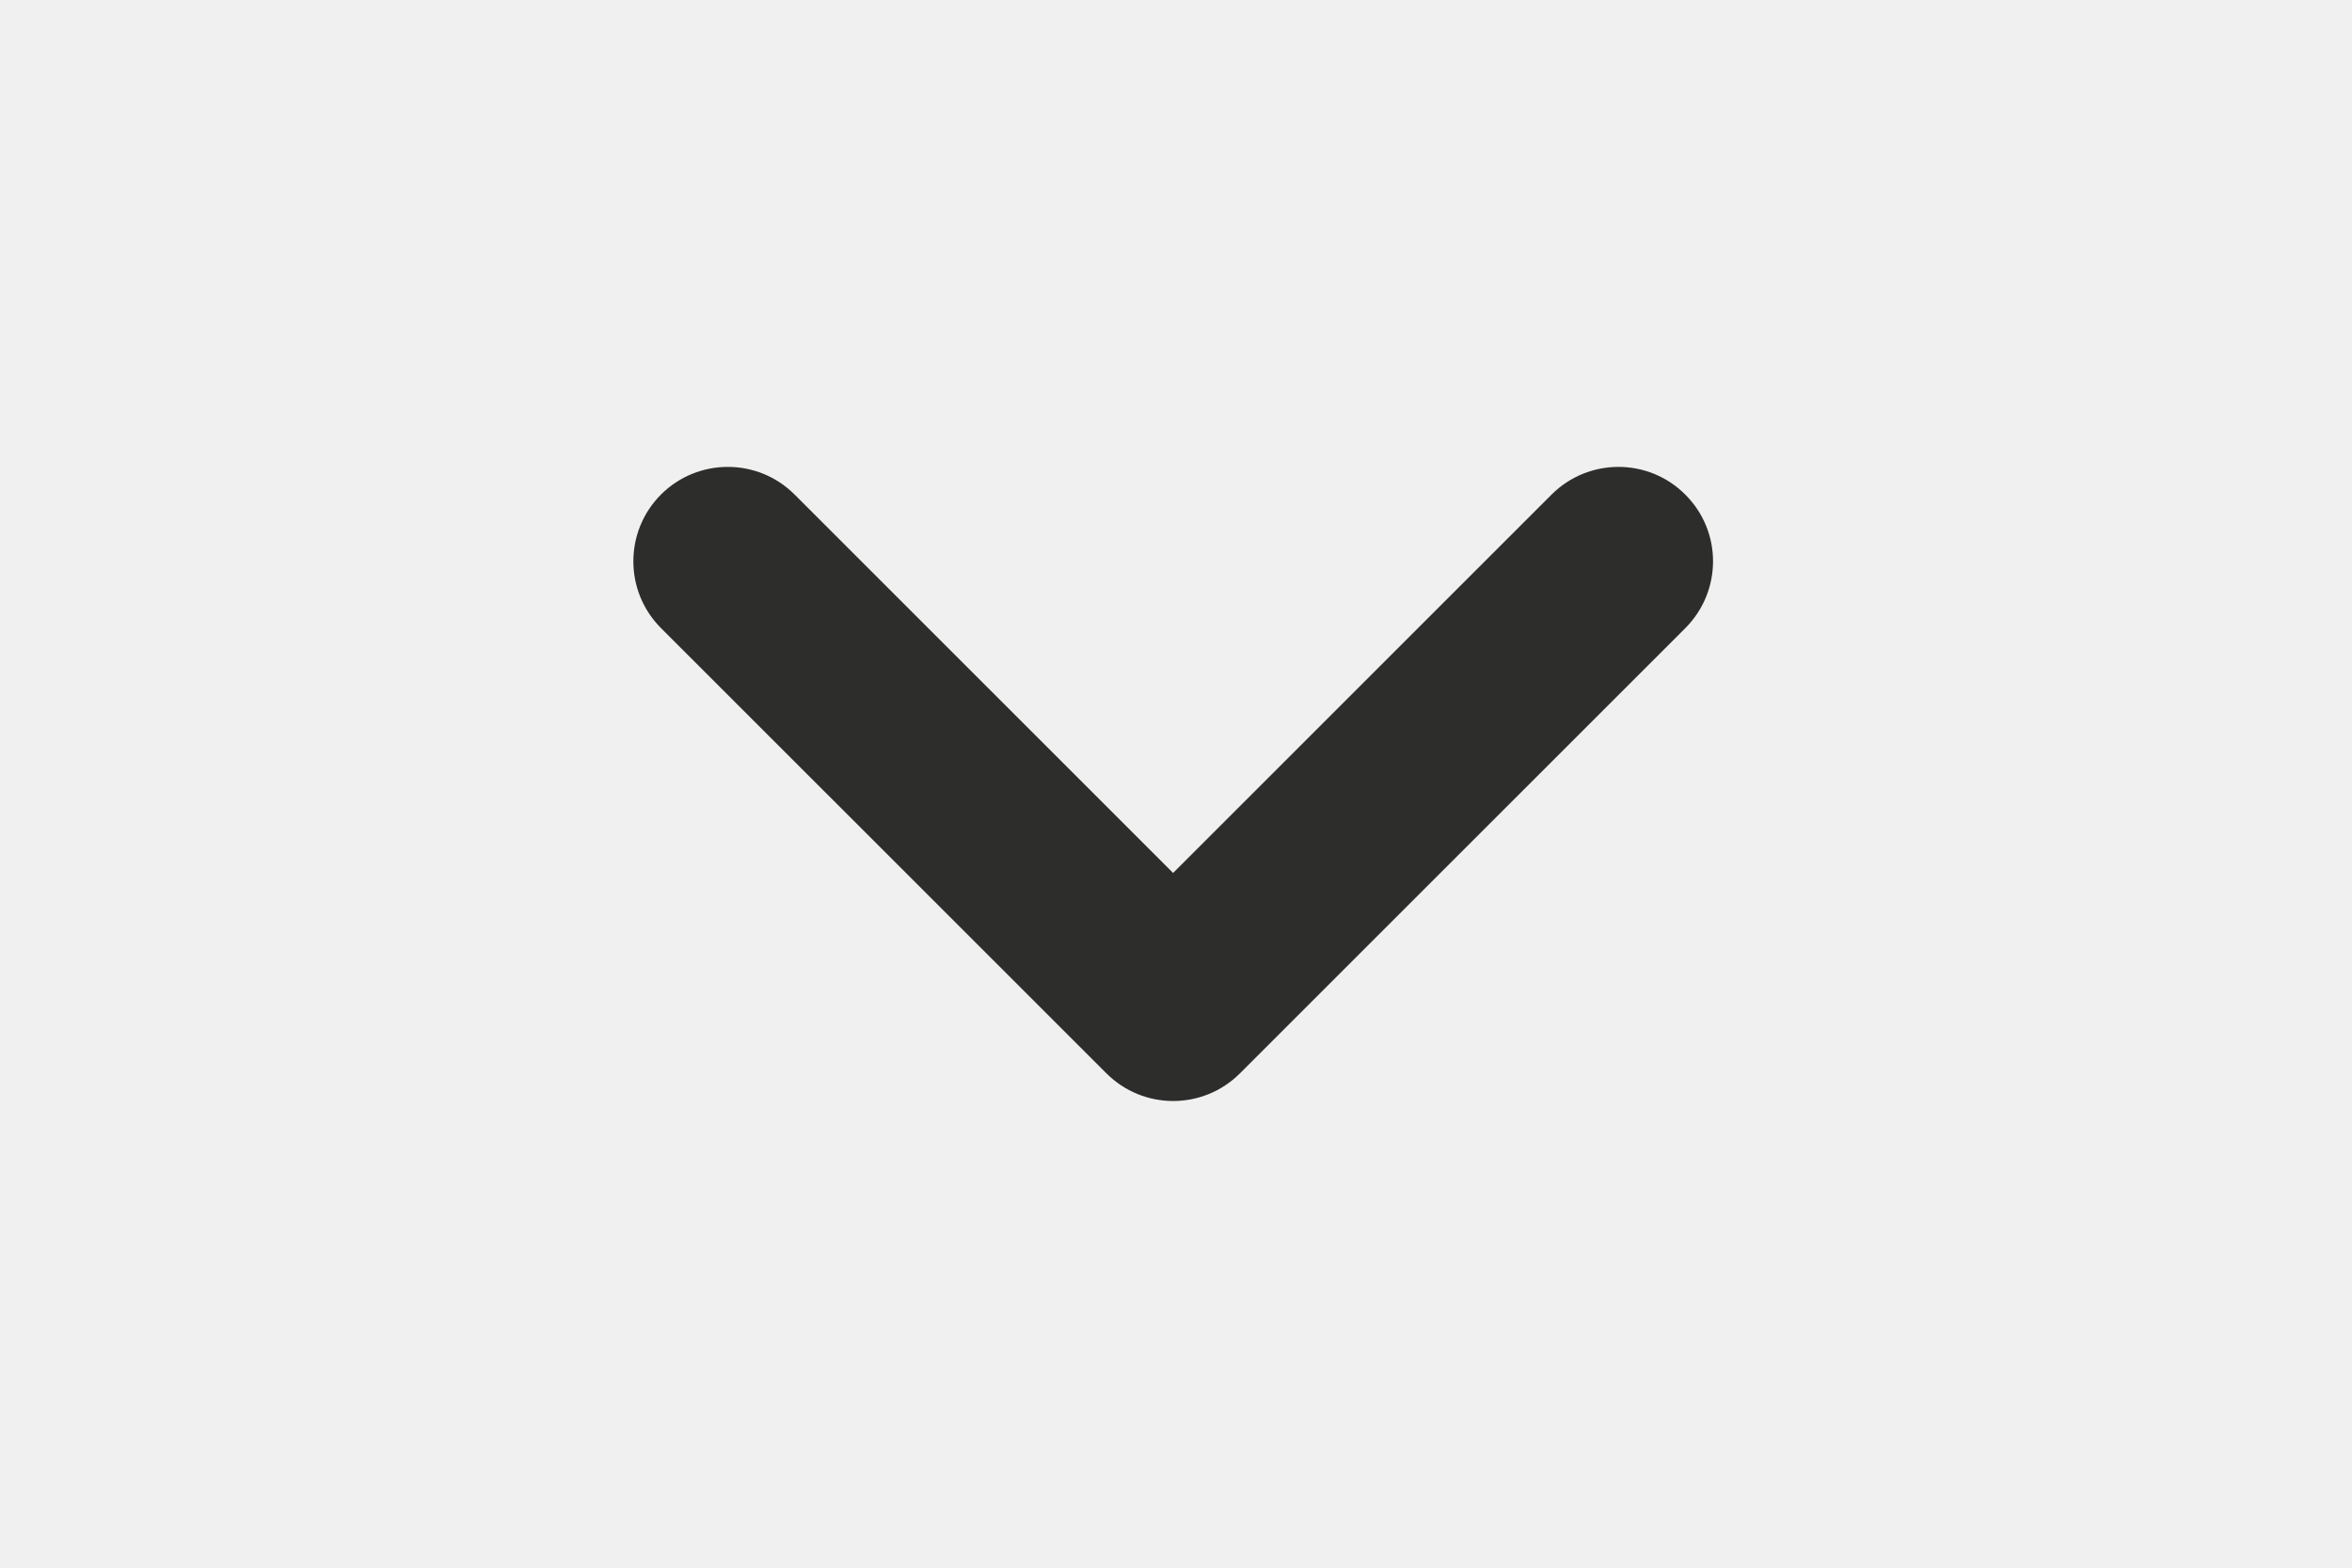
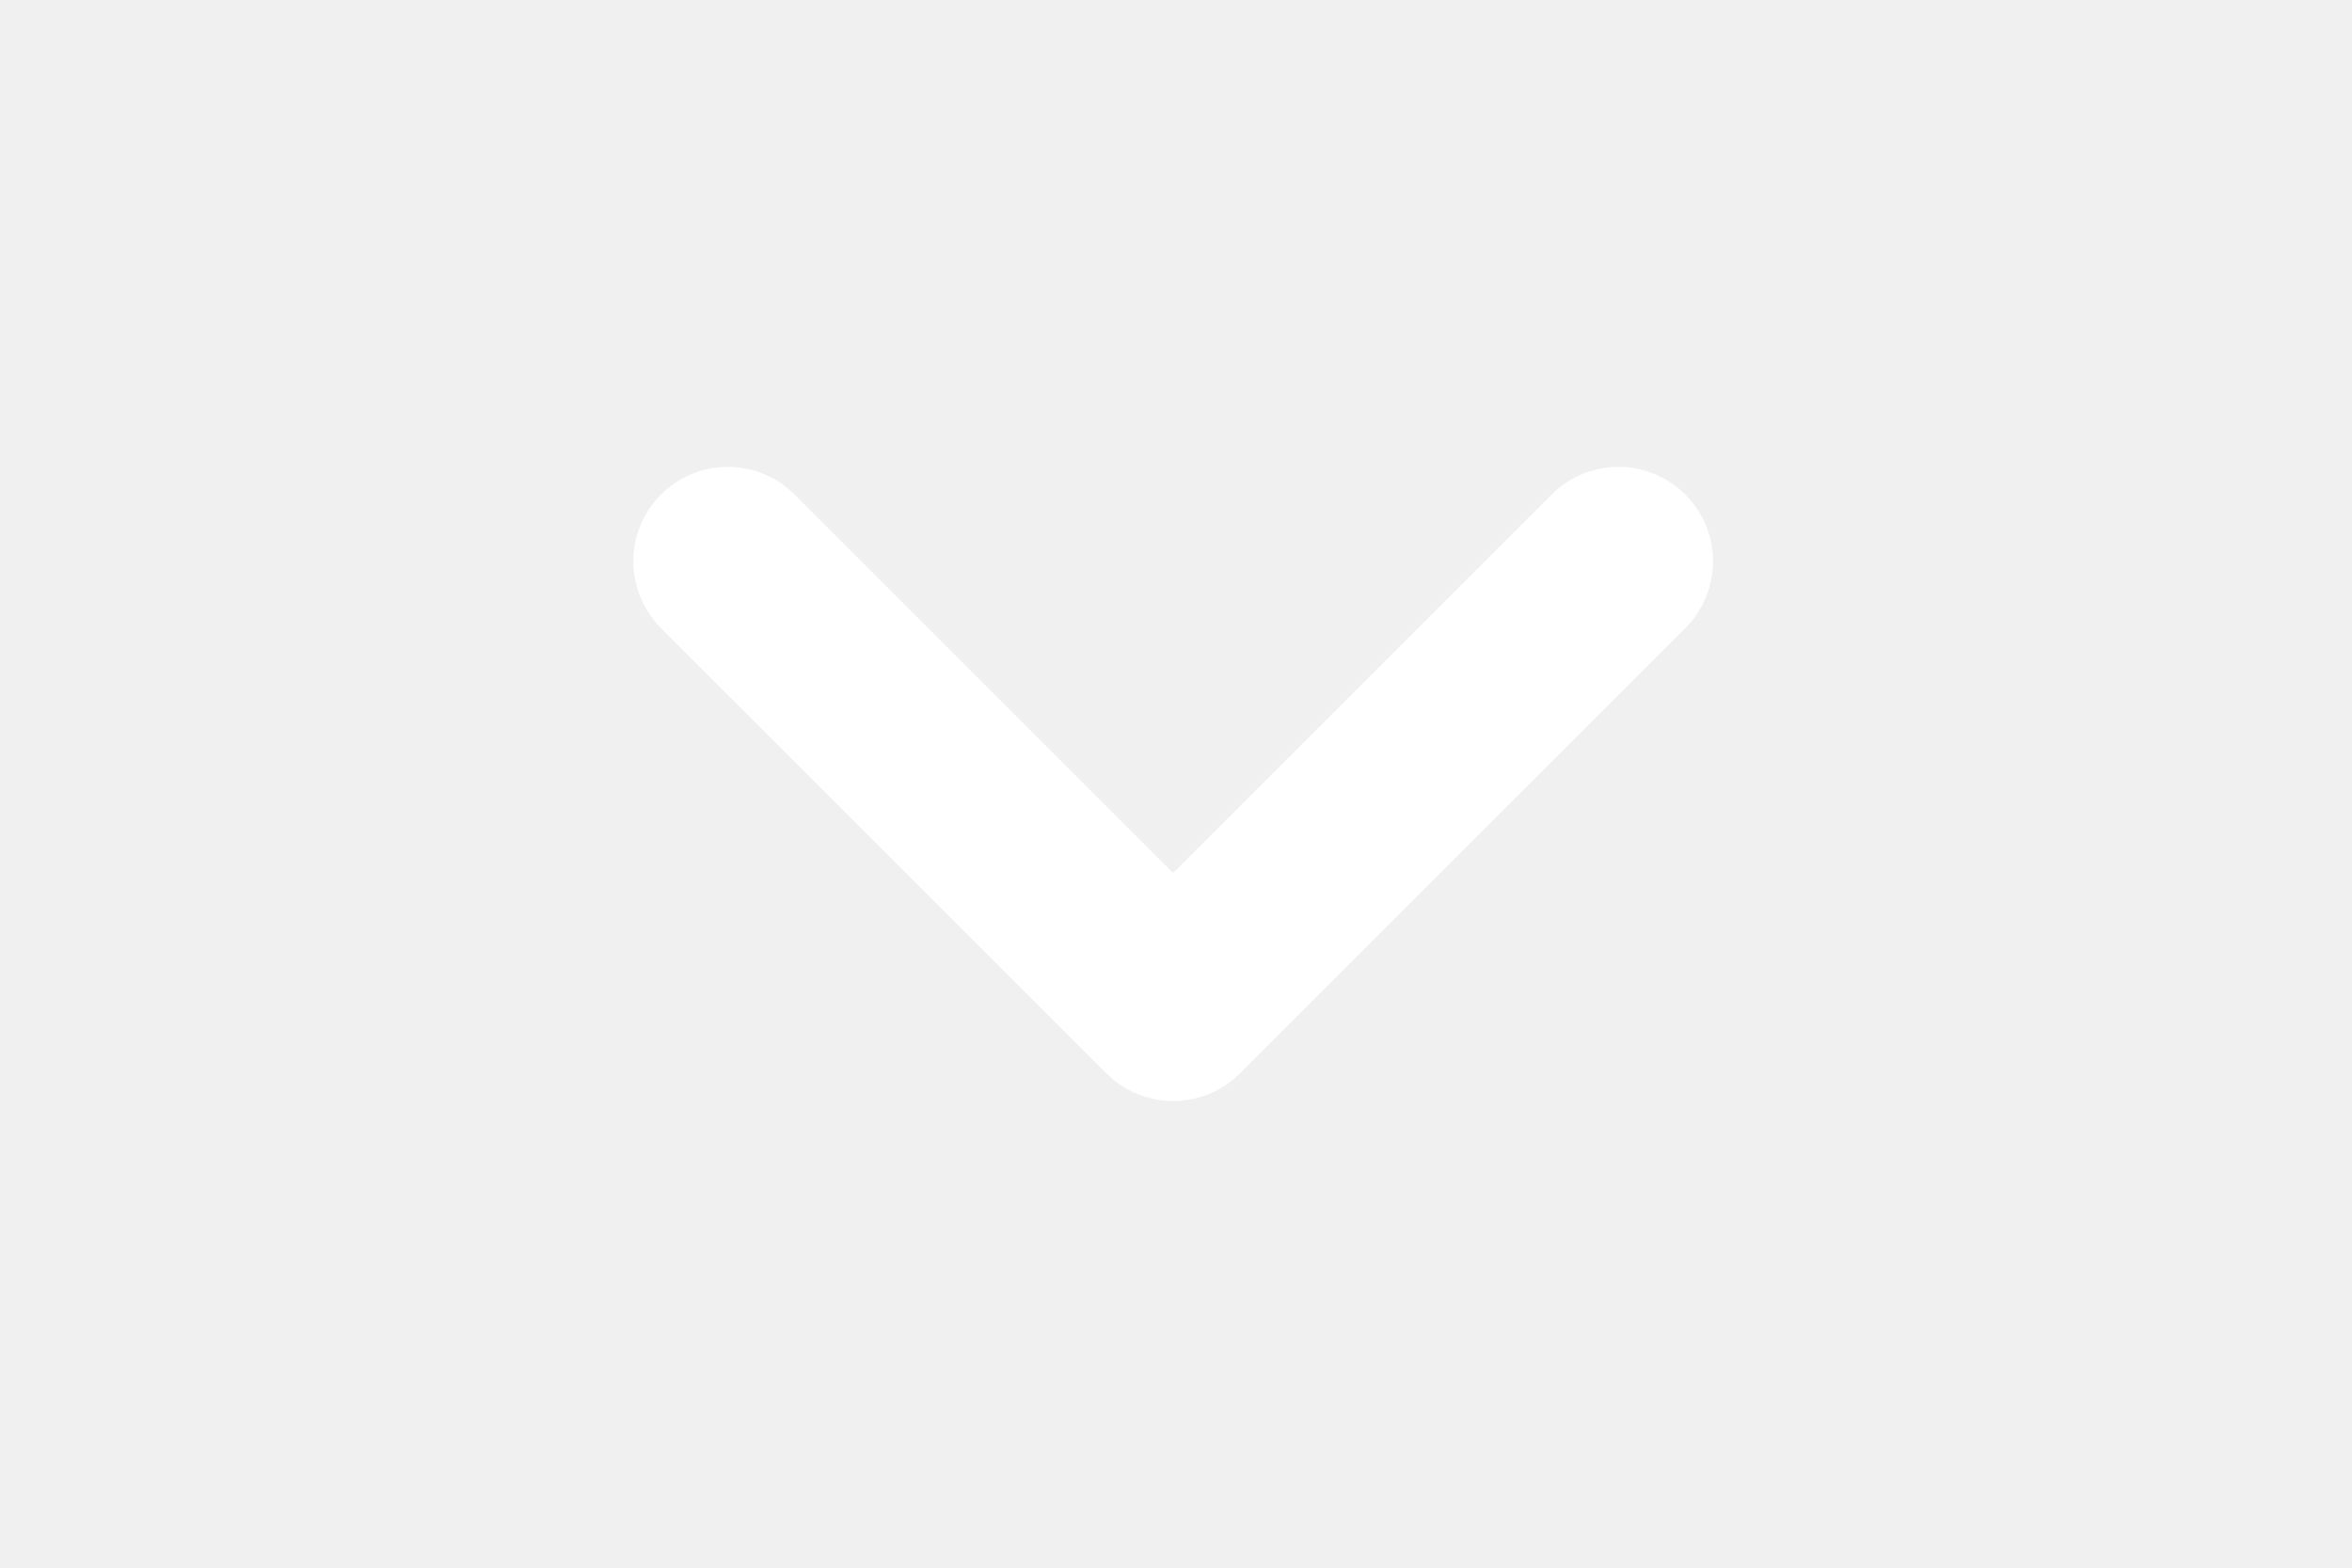
<svg xmlns="http://www.w3.org/2000/svg" version="1.1" id="Layer_1" x="0px" y="0px" width="30px" height="20px" viewBox="0 0 30 20" enable-background="new 0 0 30 20" xml:space="preserve">
  <g>
-     <path fill="#2d2d2c" d="M21.85,7.16c0,0.309-0.118,0.617-0.353,0.853l-5.681,5.68c-0.471,0.471-1.233,0.471-1.704,0l-5.681-5.68   c-0.47-0.471-0.47-1.233,0-1.704c0.471-0.47,1.234-0.47,1.704,0l4.828,4.828l4.828-4.828c0.472-0.47,1.234-0.47,1.704,0   C21.731,6.543,21.85,6.852,21.85,7.16z" />
+     <path fill="#fff" d="M21.85,7.16c0,0.309-0.118,0.617-0.353,0.853l-5.681,5.68c-0.471,0.471-1.233,0.471-1.704,0l-5.681-5.68   c-0.47-0.471-0.47-1.233,0-1.704c0.471-0.47,1.234-0.47,1.704,0l4.828,4.828l4.828-4.828c0.472-0.47,1.234-0.47,1.704,0   C21.731,6.543,21.85,6.852,21.85,7.16z" />
  </g>
</svg>
